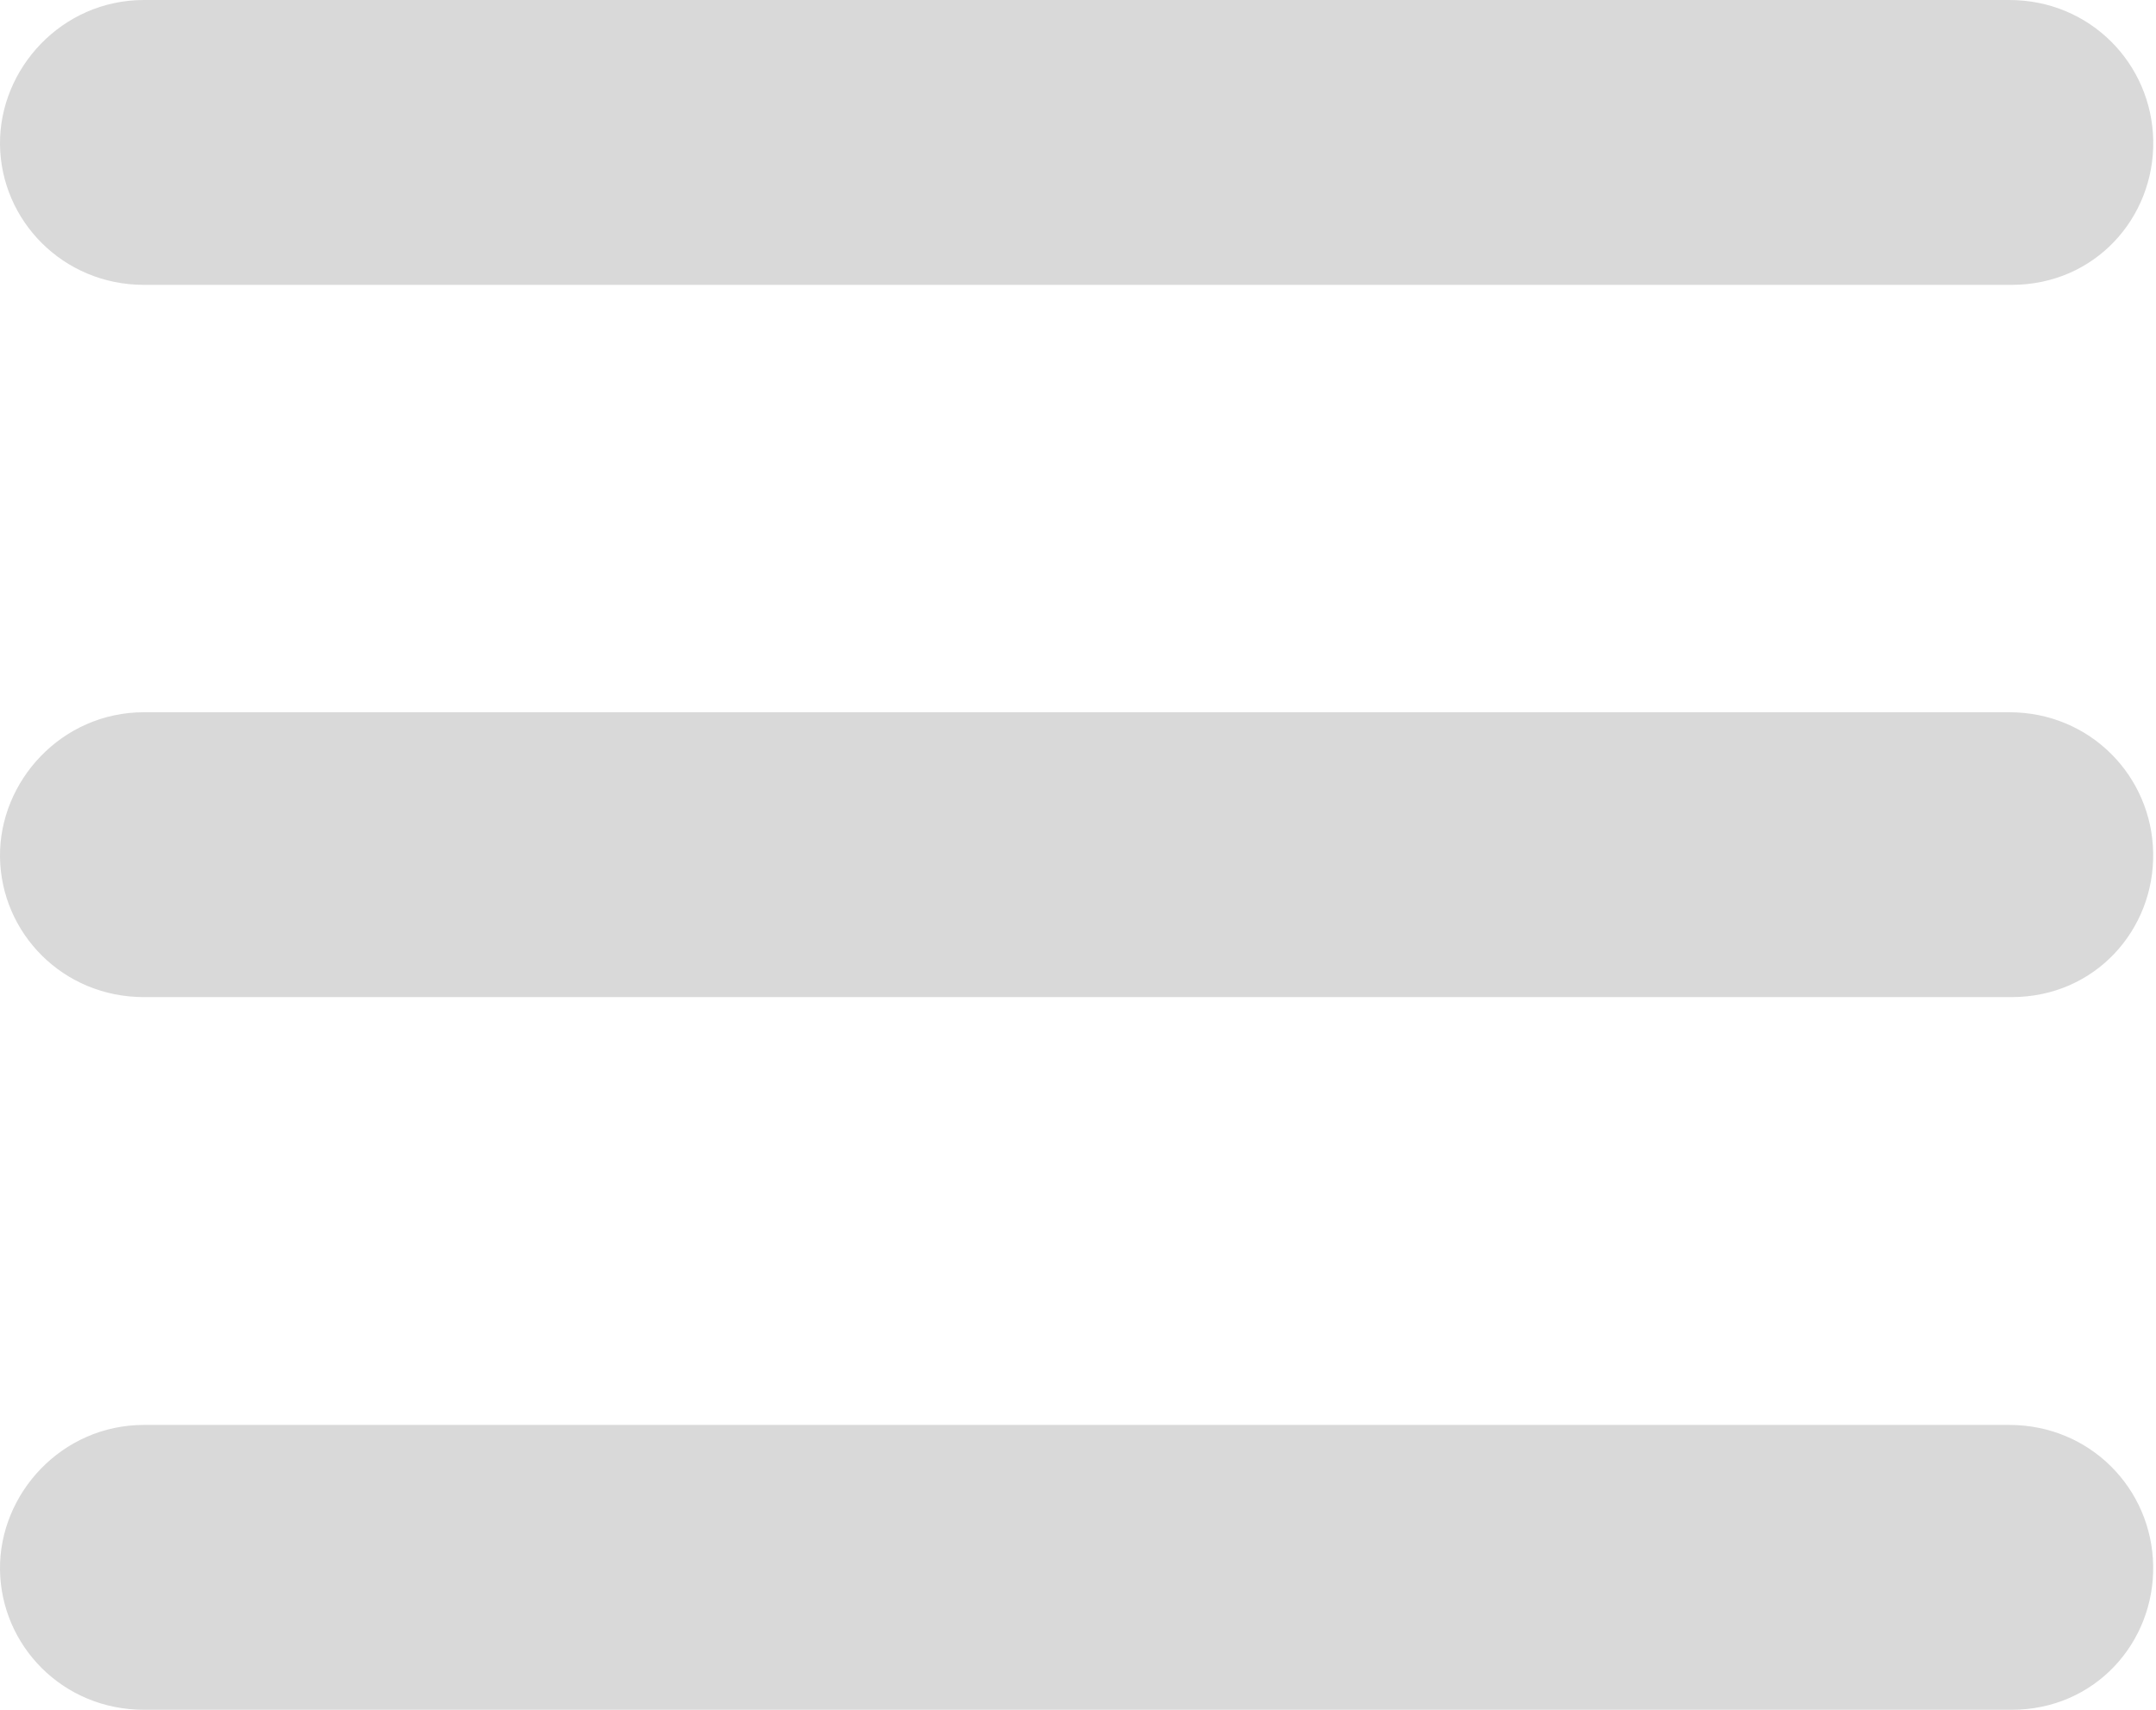
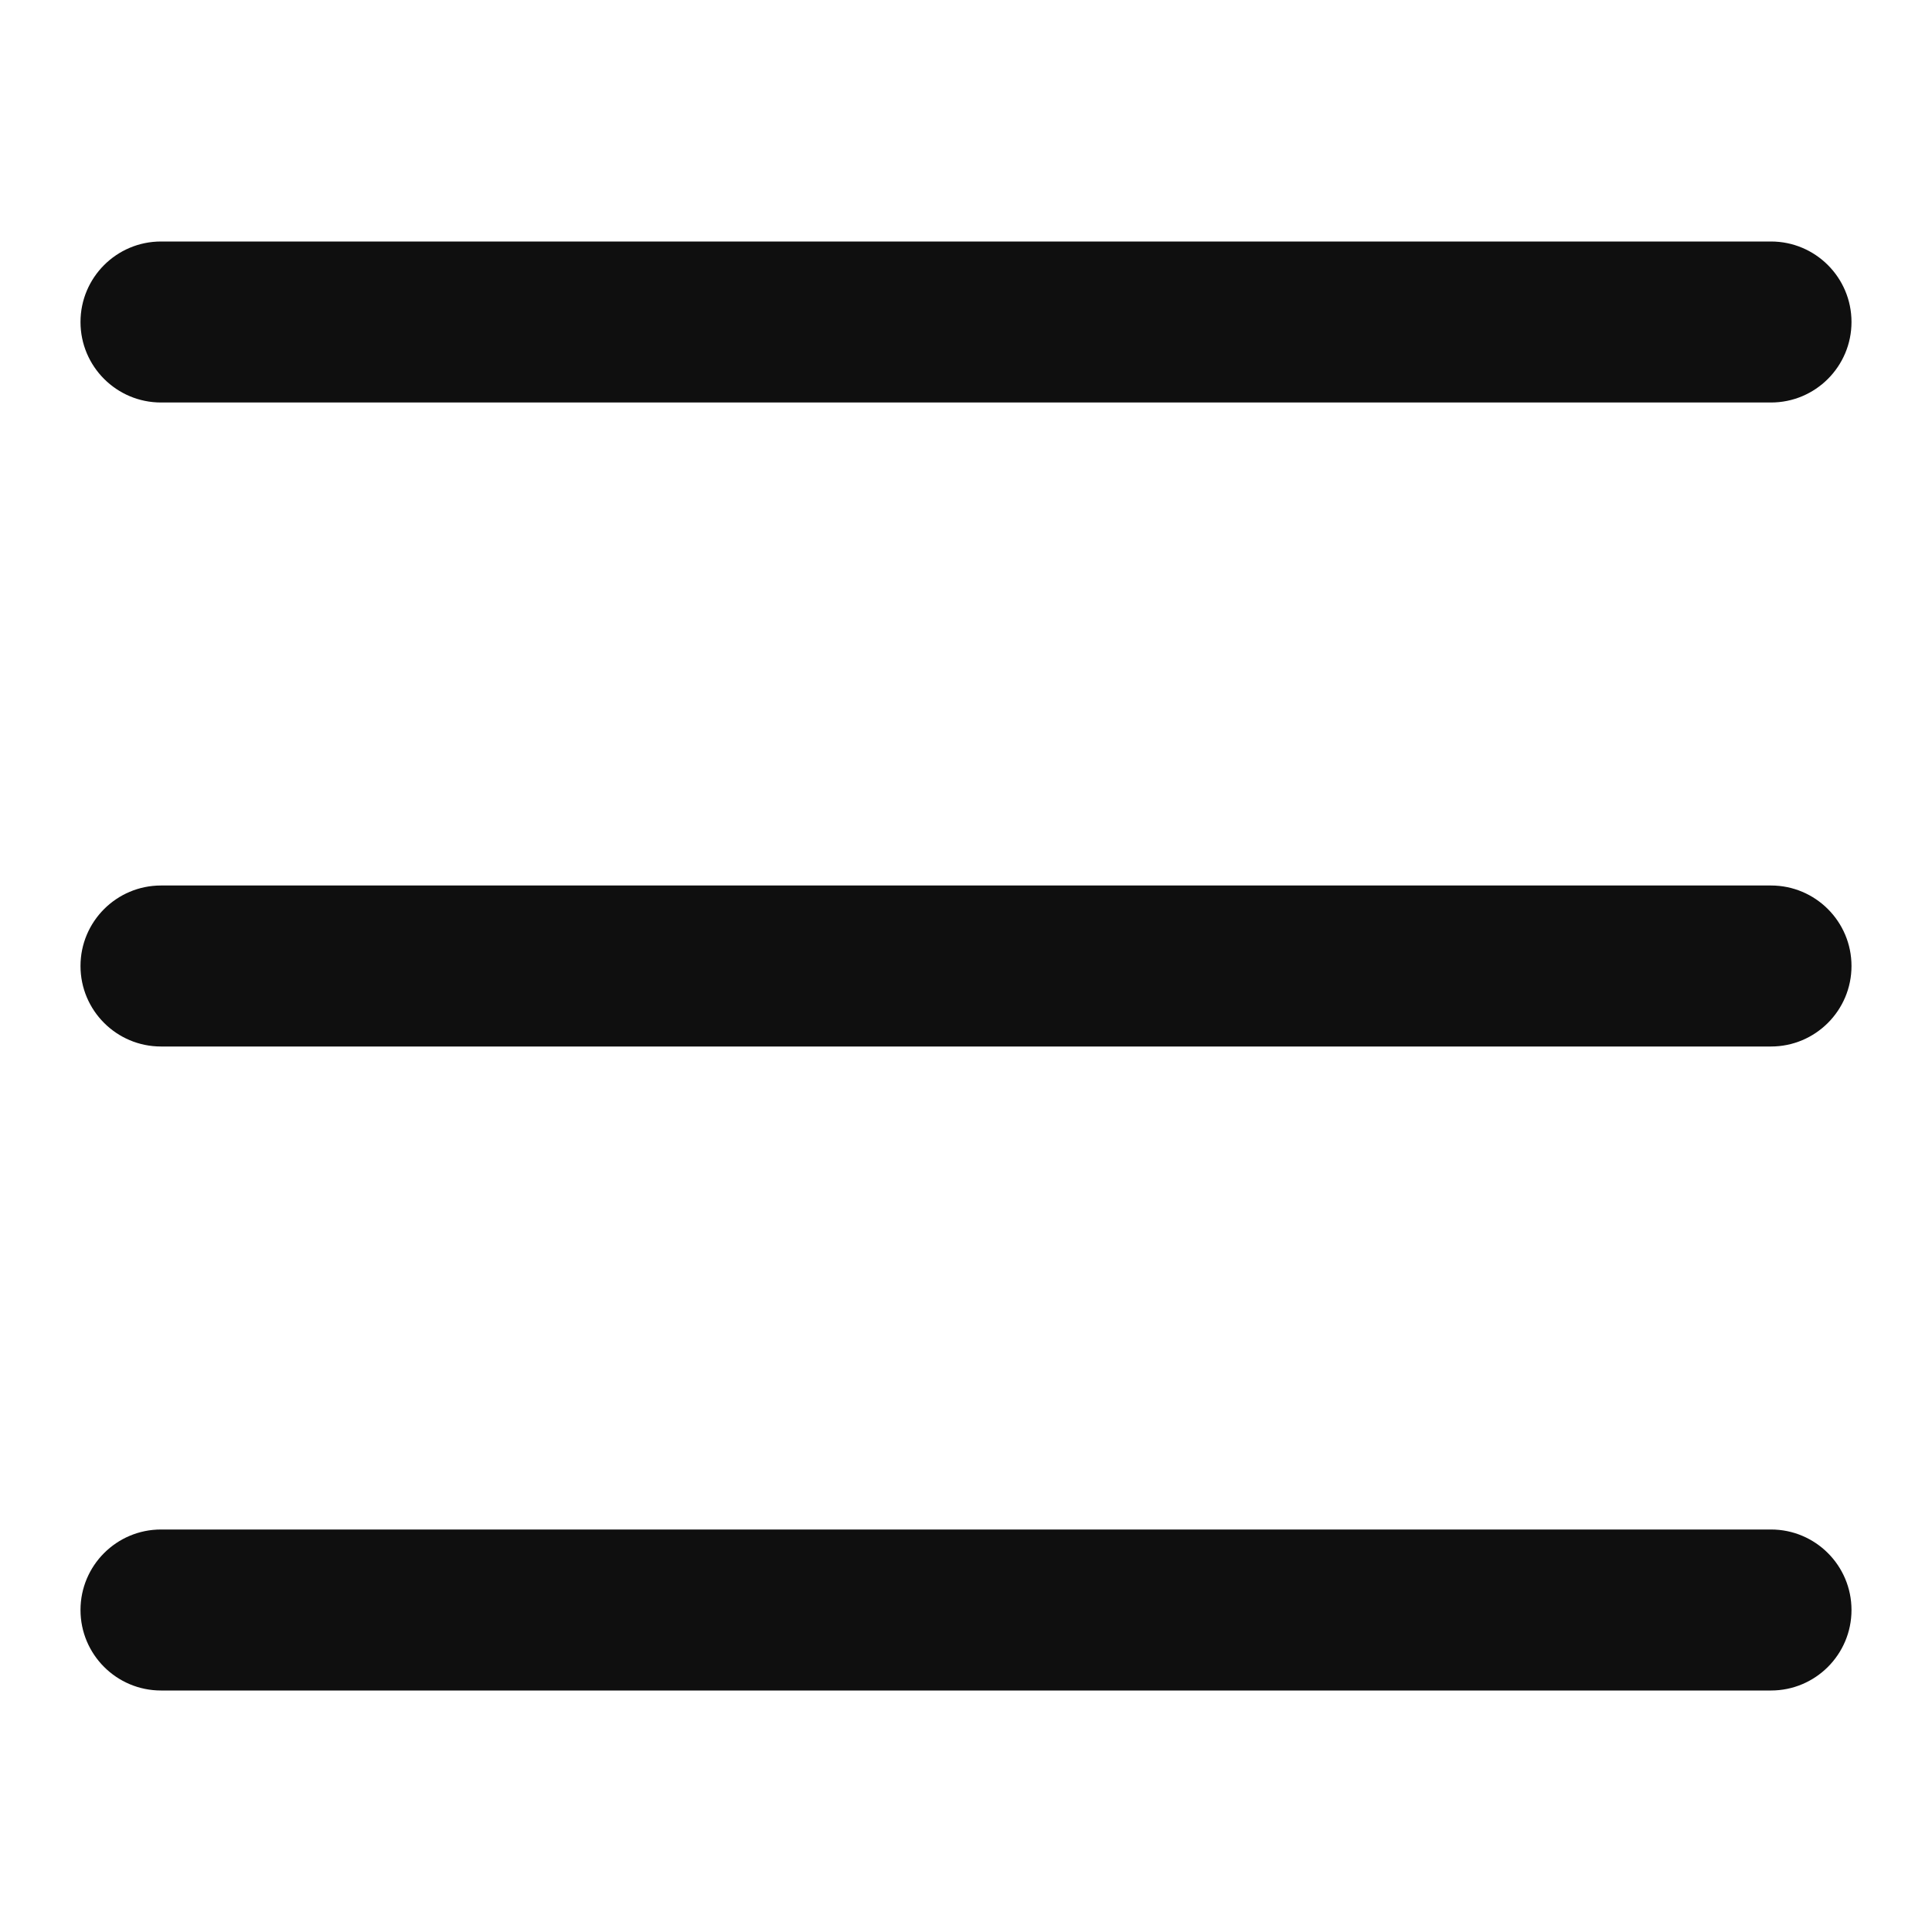
- <svg xmlns="http://www.w3.org/2000/svg" width="29" height="23" viewBox="0 0 29 23" fill="none">
-   <path d="M27.063 3.832H1.937C0.847 3.832 0.013 2.967 0 1.947C-0.012 0.927 0.829 0 1.937 0H27.026C28.116 0 28.944 0.859 28.963 1.891C28.981 2.924 28.184 3.832 27.057 3.832H27.063Z" fill="#D9D9D9" />
-   <path d="M27.063 13.413H1.937C0.841 13.413 0.013 12.548 0 11.528C-0.012 10.508 0.829 9.581 1.937 9.581H27.026C28.115 9.581 28.944 10.44 28.962 11.472C28.981 12.504 28.184 13.413 27.057 13.413H27.063Z" fill="#D9D9D9" />
-   <path d="M27.063 23H1.937C0.841 23 0.013 22.135 0 21.115C-0.012 20.095 0.829 19.168 1.937 19.168H27.026C28.115 19.168 28.944 20.027 28.962 21.059C28.981 22.091 28.184 23 27.057 23H27.063Z" fill="#D9D9D9" />
+ <svg xmlns="http://www.w3.org/2000/svg" width="800px" height="800px" viewBox="0 0 24 24" fill="none">
+   <path d="M1 12C1 11.448 1.448 11 2 11H22C22.552 11 23 11.448 23 12C23 12.552 22.552 13 22 13H2C1.448 13 1 12.552 1 12Z" fill="#0F0F0F" />
+   <path d="M1 4C1 3.448 1.448 3 2 3H22C22.552 3 23 3.448 23 4C23 4.552 22.552 5 22 5H2C1.448 5 1 4.552 1 4Z" fill="#0F0F0F" />
+   <path d="M1 20C1 19.448 1.448 19 2 19H22C22.552 19 23 19.448 23 20C23 20.552 22.552 21 22 21H2C1.448 21 1 20.552 1 20Z" fill="#0F0F0F" />
</svg>
